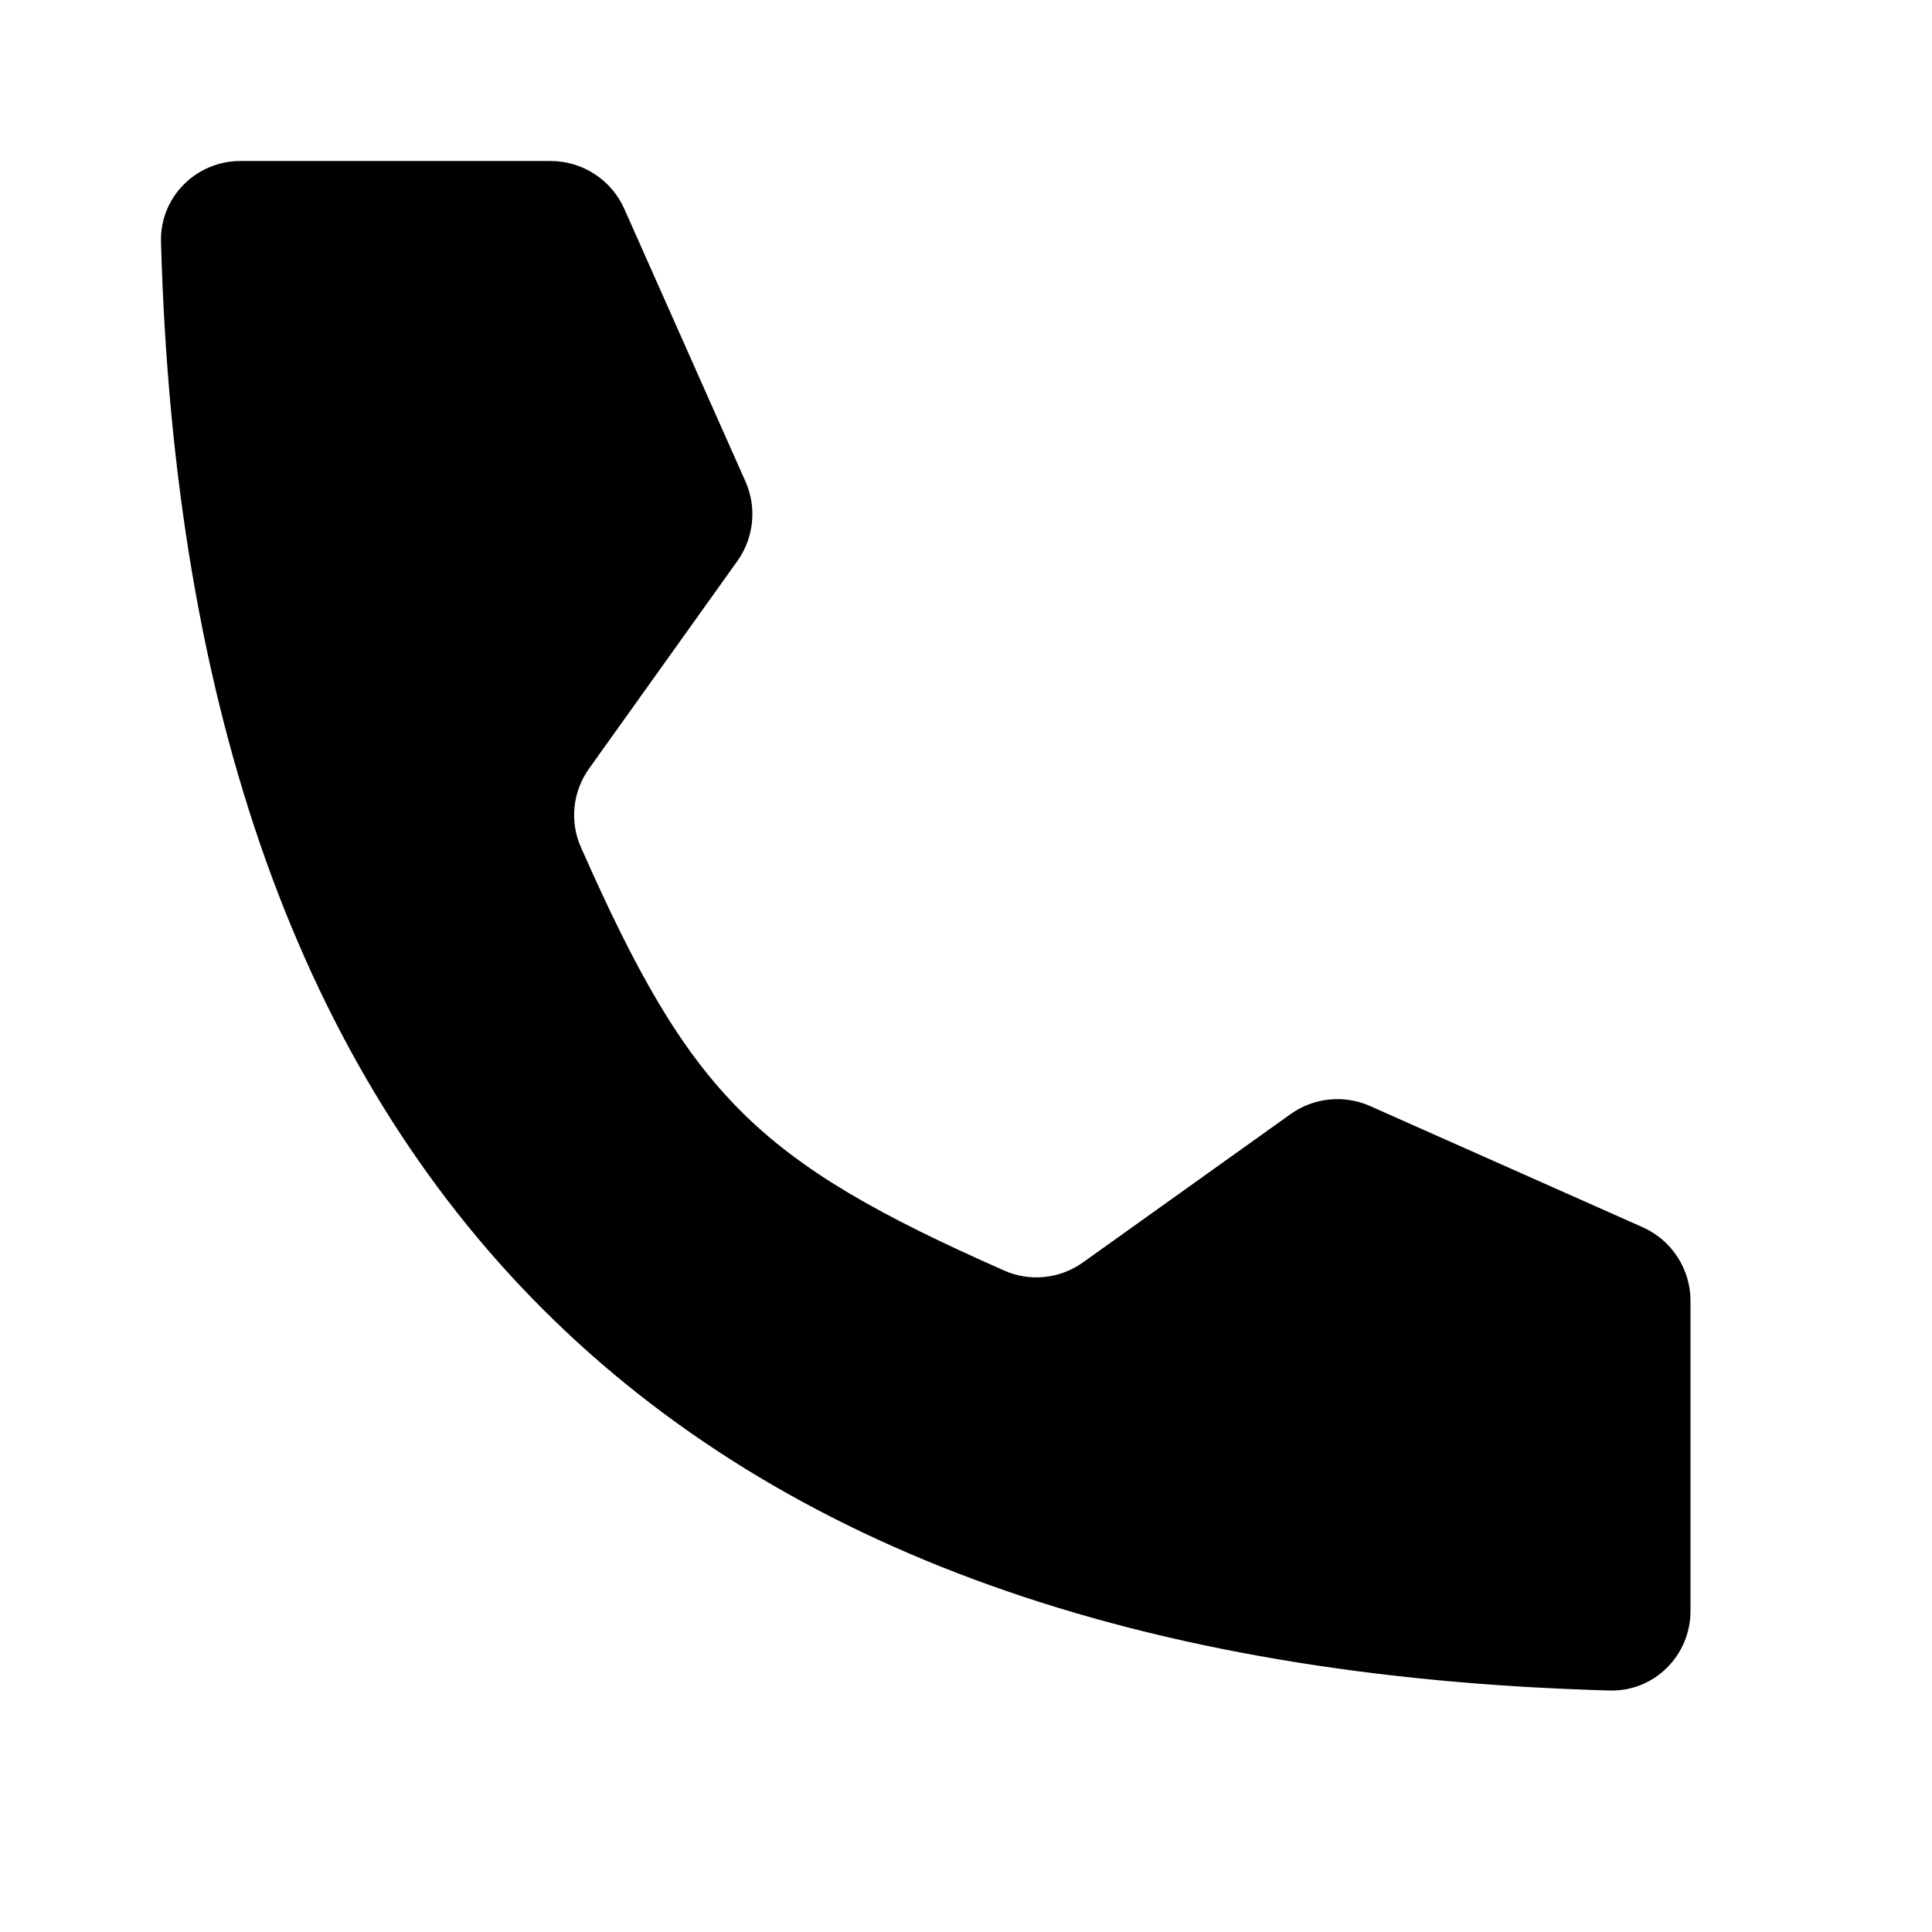
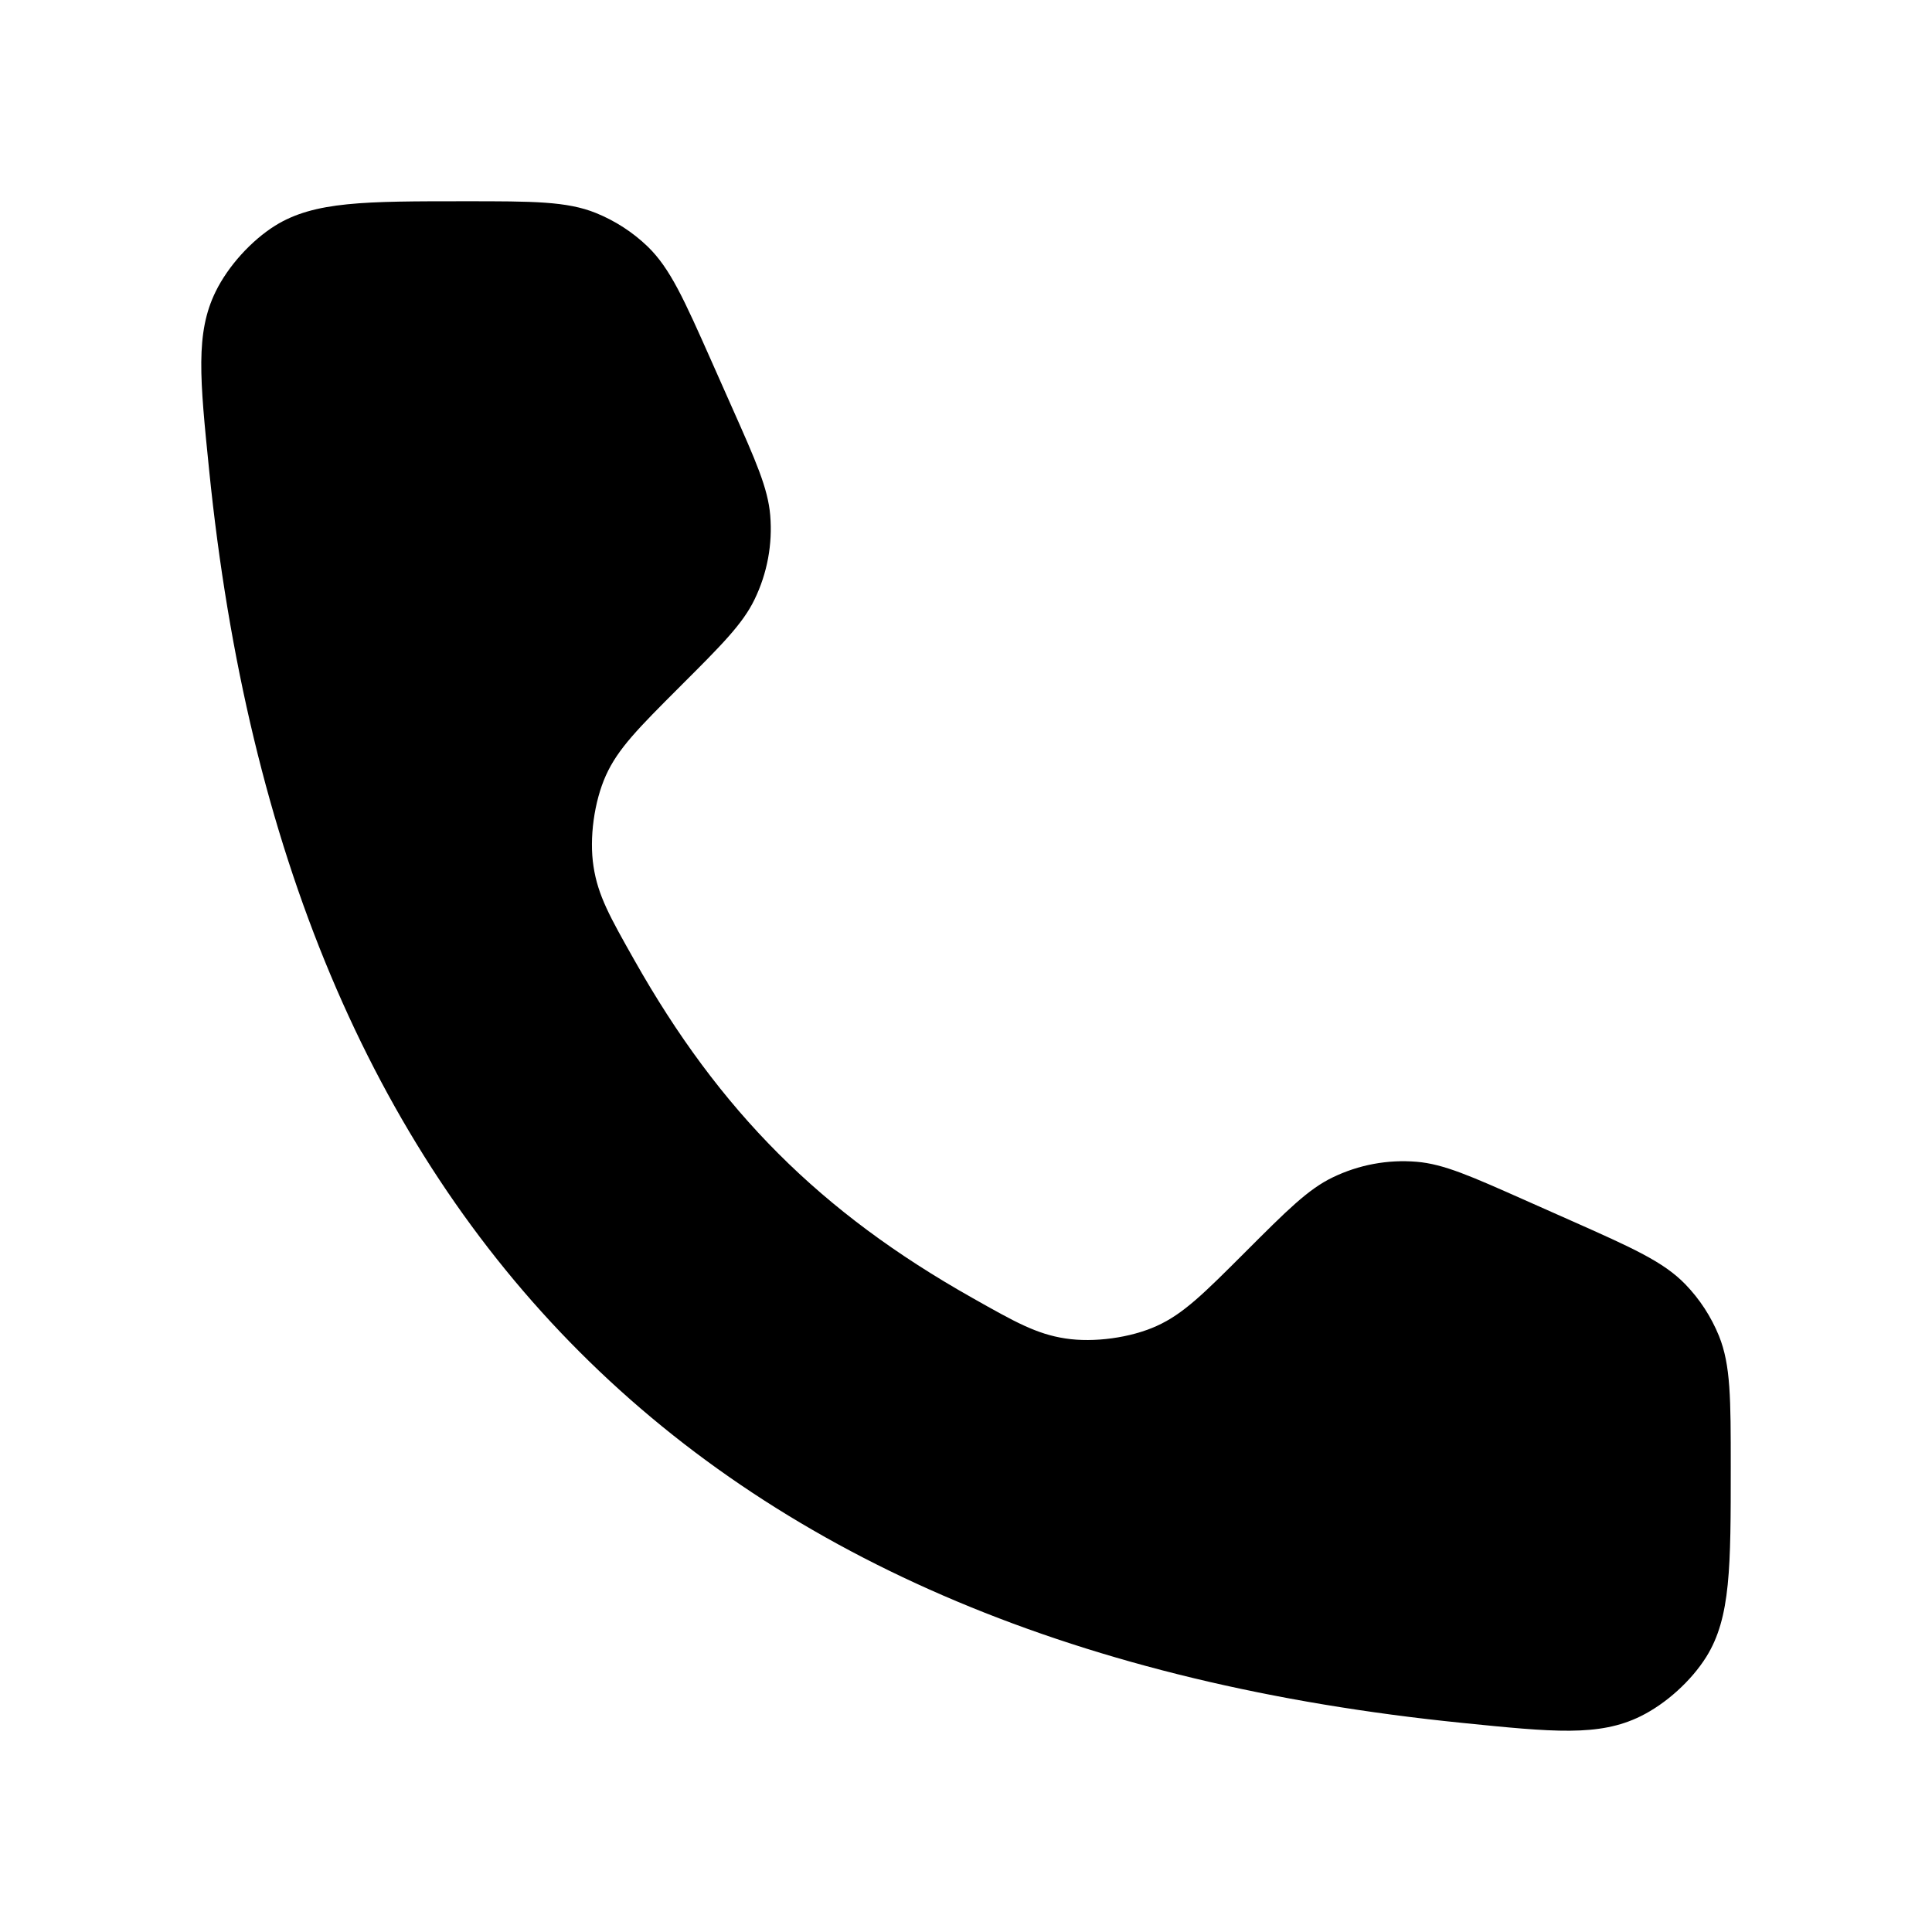
<svg xmlns="http://www.w3.org/2000/svg" viewBox="0 0 24 24" fill="none" color="currentColor">
-   <path d="M6.84 2H2.987C2.435 2 1.985 2.45 2 3.003C2.321 14.68 8.32 20.679 19.997 21C20.55 21.015 21 20.565 21 20.012V16.16C21 15.764 20.767 15.406 20.406 15.245L17.02 13.74C16.696 13.596 16.32 13.634 16.032 13.84L13.453 15.682C13.168 15.886 12.796 15.926 12.476 15.784C9.391 14.421 8.579 13.609 7.216 10.524C7.074 10.204 7.114 9.832 7.318 9.547L9.16 6.969C9.366 6.68 9.404 6.304 9.26 5.98L7.755 2.594C7.594 2.233 7.236 2 6.84 2Z" fill="currentColor" />
+   <path d="M9.091 5.056L8.838 4.486C8.497 3.718 8.326 3.335 8.046 3.063C7.86 2.884 7.642 2.743 7.403 2.646C7.042 2.5 6.622 2.5 5.782 2.5C4.531 2.5 3.906 2.5 3.418 2.803C3.12 2.99 2.834 3.306 2.679 3.622C2.426 4.137 2.483 4.705 2.598 5.84C3.551 15.262 8.738 20.449 18.16 21.402C19.295 21.517 19.863 21.574 20.378 21.321C20.694 21.166 21.01 20.88 21.197 20.581C21.5 20.094 21.5 19.469 21.5 18.218C21.5 17.378 21.5 16.958 21.354 16.596C21.257 16.358 21.116 16.14 20.936 15.954C20.665 15.674 20.281 15.503 19.514 15.162L18.944 14.909C18.271 14.61 17.935 14.46 17.598 14.432C17.239 14.402 16.879 14.469 16.555 14.626C16.25 14.773 15.99 15.033 15.469 15.554C14.957 16.066 14.701 16.322 14.368 16.472C14.044 16.619 13.588 16.681 13.236 16.627C12.874 16.572 12.608 16.422 12.077 16.122C10.192 15.059 8.941 13.807 7.878 11.923C7.578 11.392 7.428 11.126 7.373 10.764C7.318 10.412 7.381 9.956 7.527 9.632C7.678 9.298 7.934 9.042 8.446 8.53C8.967 8.01 9.227 7.75 9.374 7.445C9.531 7.121 9.598 6.761 9.568 6.402C9.54 6.065 9.39 5.728 9.091 5.056Z" fill="currentColor" />
</svg>
